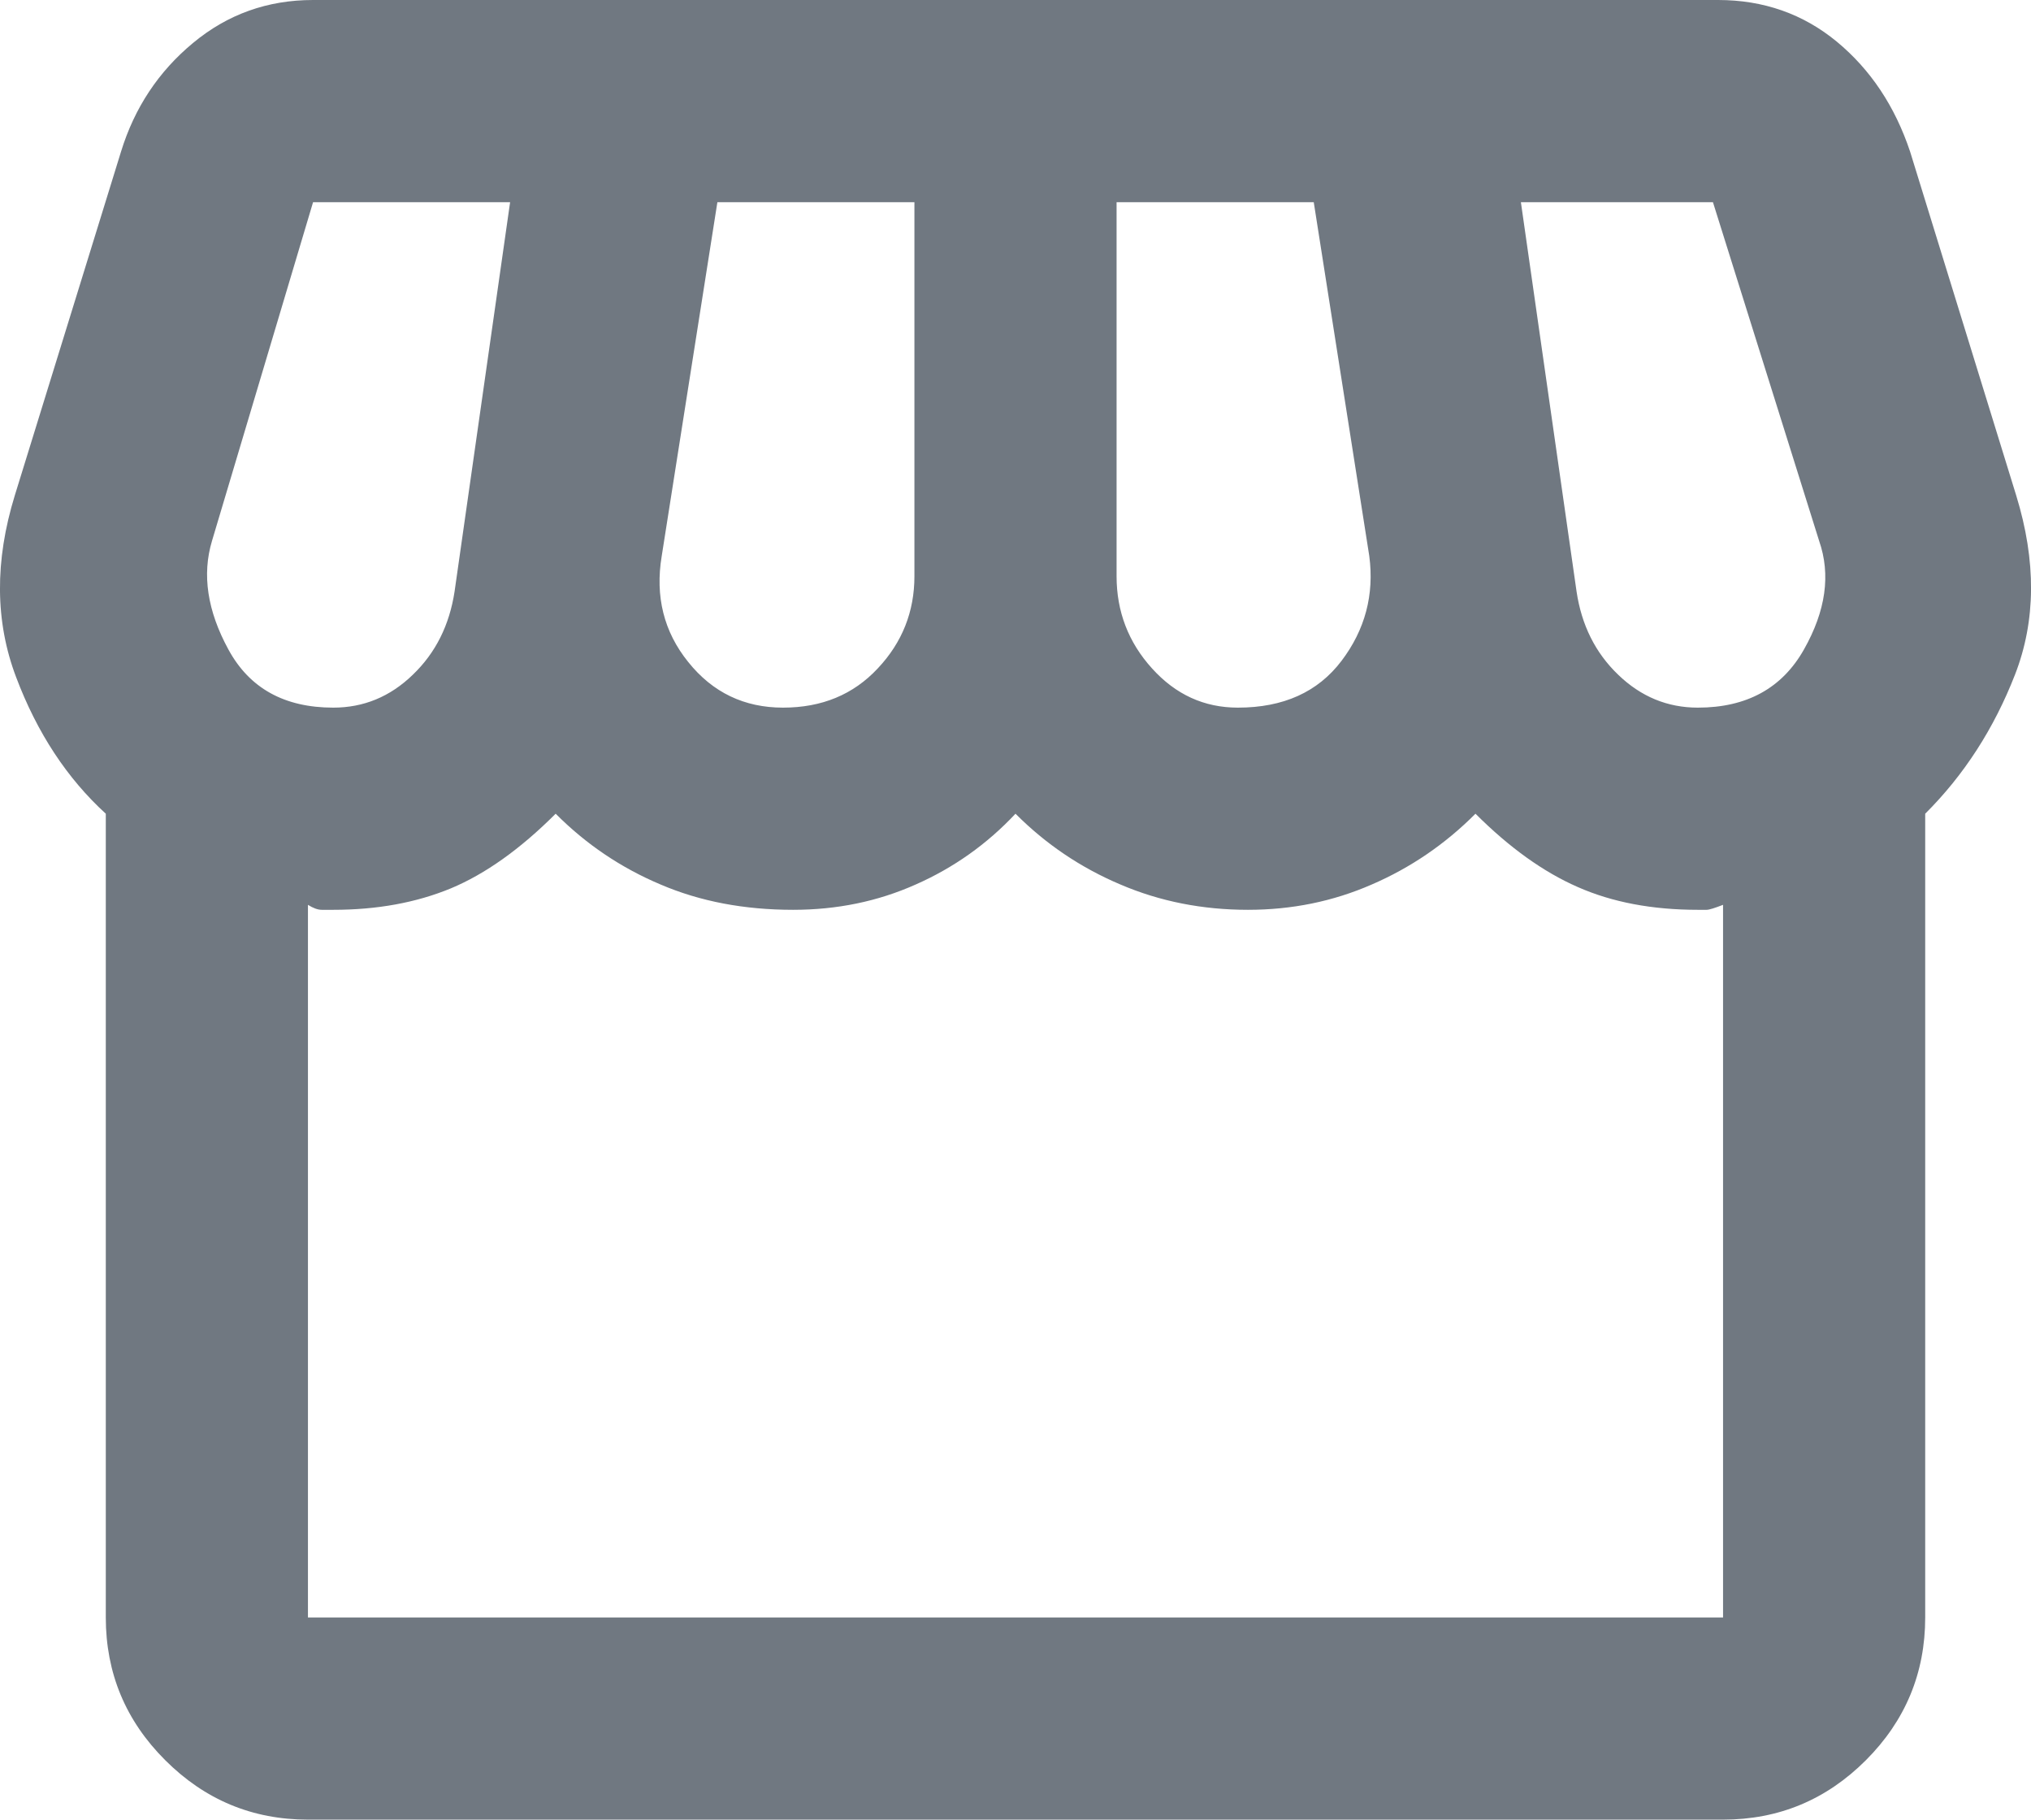
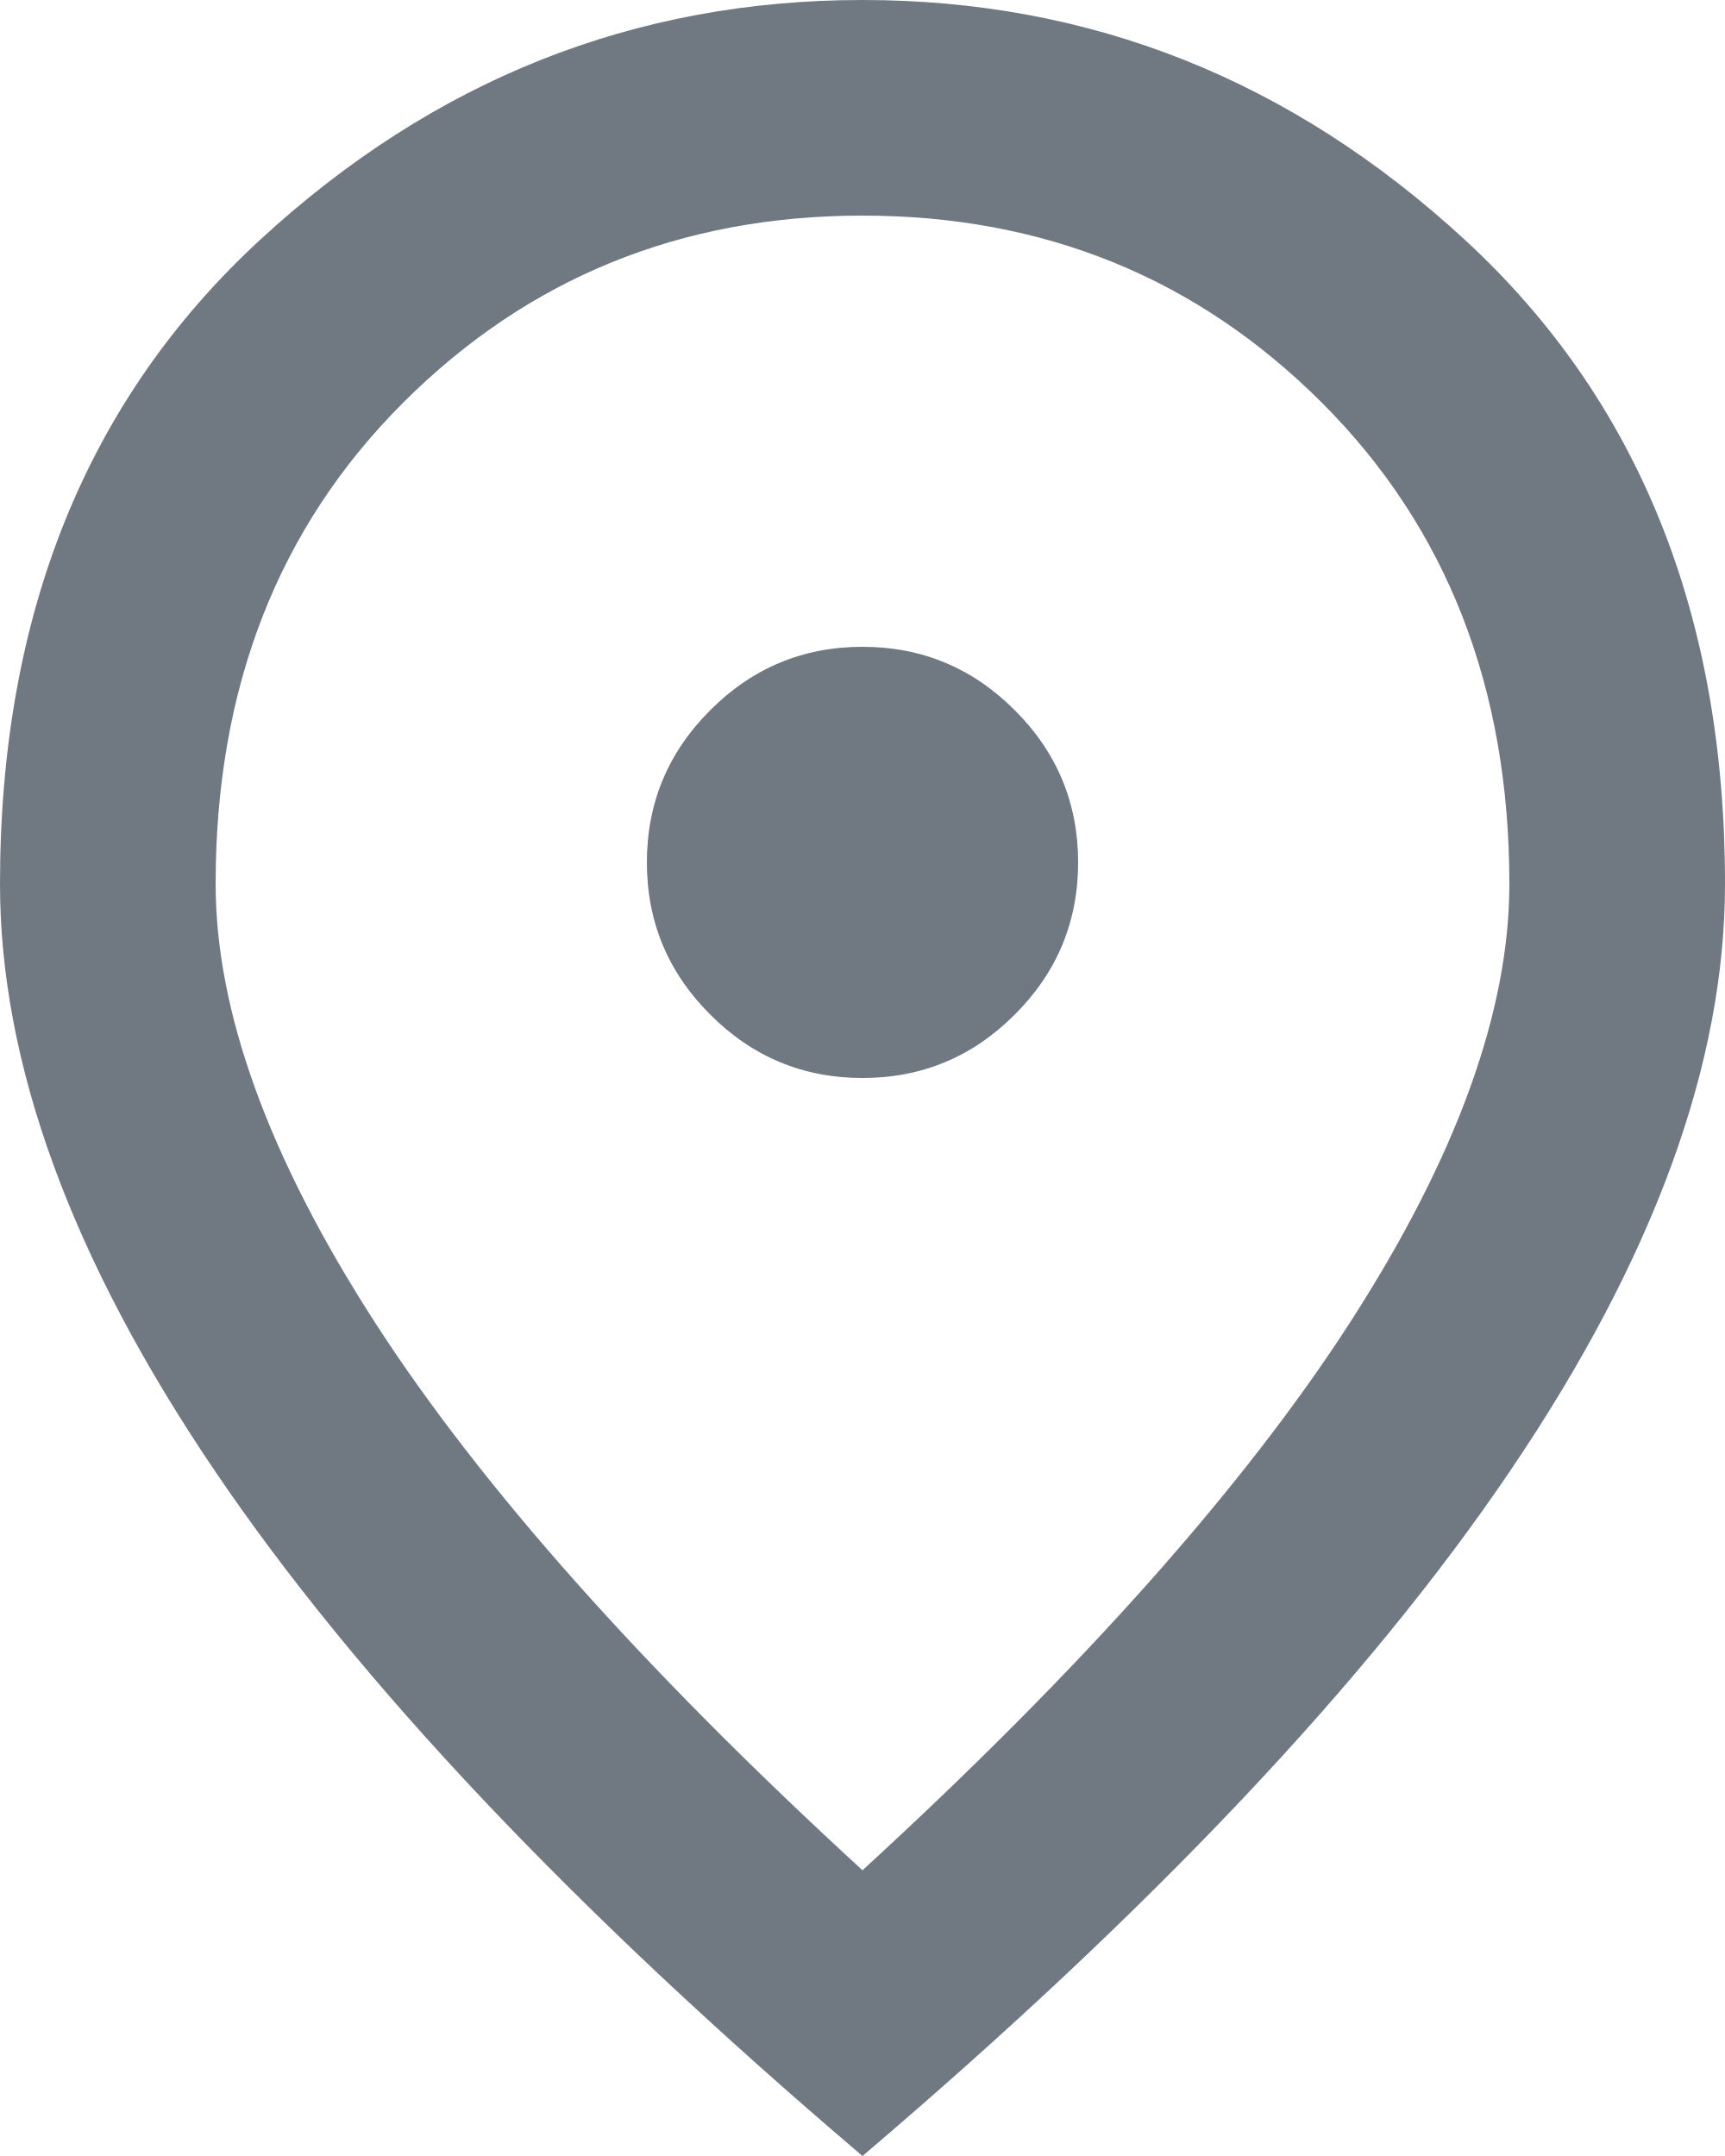
- <svg xmlns="http://www.w3.org/2000/svg" preserveAspectRatio="none" overflow="visible" style="display: block;" width="15.07" height="13.5" viewBox="0 0 15.07 13.5" fill="none">
-   <path id="Icon" d="M14.285 6.037V12C14.285 12.412 14.138 12.766 13.845 13.059C13.551 13.353 13.198 13.5 12.785 13.5H2.285C1.873 13.5 1.52 13.353 1.226 13.059C0.932 12.766 0.785 12.412 0.785 12V6.037C0.498 5.775 0.276 5.438 0.12 5.025C-0.037 4.612 -0.04 4.162 0.11 3.675L0.898 1.125C0.998 0.8 1.176 0.531 1.432 0.319C1.688 0.106 1.985 0 2.323 0H12.748C13.085 0 13.379 0.103 13.629 0.309C13.879 0.516 14.06 0.787 14.173 1.125L14.96 3.675C15.11 4.162 15.107 4.606 14.951 5.006C14.795 5.406 14.573 5.75 14.285 6.037V6.037M9.185 5.25C9.523 5.25 9.779 5.134 9.954 4.903C10.129 4.672 10.198 4.412 10.16 4.125L9.748 1.5H8.285V4.275C8.285 4.537 8.373 4.766 8.548 4.959C8.723 5.153 8.935 5.25 9.185 5.25V5.25M5.81 5.25C6.098 5.25 6.332 5.153 6.513 4.959C6.695 4.766 6.785 4.537 6.785 4.275V1.5H5.323L4.91 4.125C4.86 4.425 4.926 4.688 5.107 4.912C5.288 5.138 5.523 5.25 5.81 5.25V5.25M2.473 5.25C2.698 5.25 2.895 5.169 3.063 5.006C3.232 4.844 3.335 4.638 3.373 4.388L3.785 1.5H2.323V1.5V1.5L1.573 4.013C1.498 4.263 1.538 4.531 1.695 4.819C1.851 5.106 2.11 5.25 2.473 5.25V5.25M12.598 5.25C12.96 5.25 13.223 5.106 13.385 4.819C13.548 4.531 13.585 4.263 13.498 4.013L12.71 1.5V1.5V1.5H11.285L11.698 4.388C11.735 4.638 11.838 4.844 12.007 5.006C12.176 5.169 12.373 5.25 12.598 5.25V5.25M2.285 12H12.785V12V12V6.713C12.723 6.737 12.682 6.75 12.663 6.75C12.645 6.75 12.623 6.75 12.598 6.75C12.26 6.75 11.963 6.694 11.707 6.581C11.451 6.469 11.198 6.287 10.948 6.037C10.723 6.263 10.466 6.438 10.179 6.562C9.891 6.688 9.585 6.75 9.26 6.75C8.923 6.75 8.607 6.688 8.313 6.562C8.02 6.438 7.76 6.263 7.535 6.037C7.323 6.263 7.076 6.438 6.795 6.562C6.513 6.688 6.21 6.75 5.885 6.75C5.523 6.75 5.195 6.688 4.901 6.562C4.607 6.438 4.348 6.263 4.123 6.037C3.86 6.3 3.601 6.484 3.345 6.591C3.088 6.697 2.798 6.75 2.473 6.75C2.448 6.75 2.42 6.75 2.388 6.75C2.357 6.75 2.323 6.737 2.285 6.713V12V12V12V12M12.785 12H2.285V12V12V12C2.323 12 2.357 12 2.388 12C2.42 12 2.448 12 2.473 12C2.798 12 3.088 12 3.345 12C3.601 12 3.86 12 4.123 12C4.235 12 4.357 12 4.488 12C4.62 12 4.76 12 4.91 12C5.06 12 5.216 12 5.379 12C5.541 12 5.71 12 5.885 12C6.048 12 6.204 12 6.354 12C6.504 12 6.651 12 6.795 12C6.938 12 7.073 12 7.198 12C7.323 12 7.435 12 7.535 12C7.76 12 8.02 12 8.313 12C8.607 12 8.923 12 9.26 12C9.423 12 9.579 12 9.729 12C9.879 12 10.026 12 10.17 12C10.313 12 10.451 12 10.582 12C10.713 12 10.835 12 10.948 12C11.198 12 11.451 12 11.707 12C11.963 12 12.26 12 12.598 12C12.623 12 12.645 12 12.663 12C12.682 12 12.723 12 12.785 12V12V12V12V12" fill="#707881" />
+ <svg xmlns="http://www.w3.org/2000/svg" preserveAspectRatio="none" overflow="visible" style="display: block;" width="12" height="15" viewBox="0 0 12 15" fill="none">
+   <path id="Icon" d="M6 7.5C6.412 7.5 6.766 7.353 7.059 7.059C7.353 6.766 7.5 6.412 7.5 6C7.5 5.588 7.353 5.234 7.059 4.941C6.766 4.647 6.412 4.5 6 4.5C5.588 4.5 5.234 4.647 4.941 4.941C4.647 5.234 4.5 5.588 4.5 6C4.5 6.412 4.647 6.766 4.941 7.059C5.234 7.353 5.588 7.5 6 7.5V7.5M6 13.012C7.525 11.613 8.656 10.341 9.394 9.197C10.131 8.053 10.5 7.037 10.5 6.15C10.5 4.787 10.066 3.672 9.197 2.803C8.328 1.934 7.263 1.5 6 1.5C4.737 1.5 3.672 1.934 2.803 2.803C1.934 3.672 1.5 4.787 1.5 6.15C1.5 7.037 1.869 8.053 2.606 9.197C3.344 10.341 4.475 11.613 6 13.012V13.012M6 15C3.987 13.287 2.484 11.697 1.491 10.228C0.497 8.759 0 7.4 0 6.15C0 4.275 0.603 2.781 1.809 1.669C3.016 0.556 4.412 0 6 0C7.588 0 8.984 0.556 10.191 1.669C11.397 2.781 12 4.275 12 6.15C12 7.4 11.503 8.759 10.509 10.228C9.516 11.697 8.012 13.287 6 15V15M6 6V6V6V6V6V6V6V6V6V6" fill="#707881" />
</svg>
